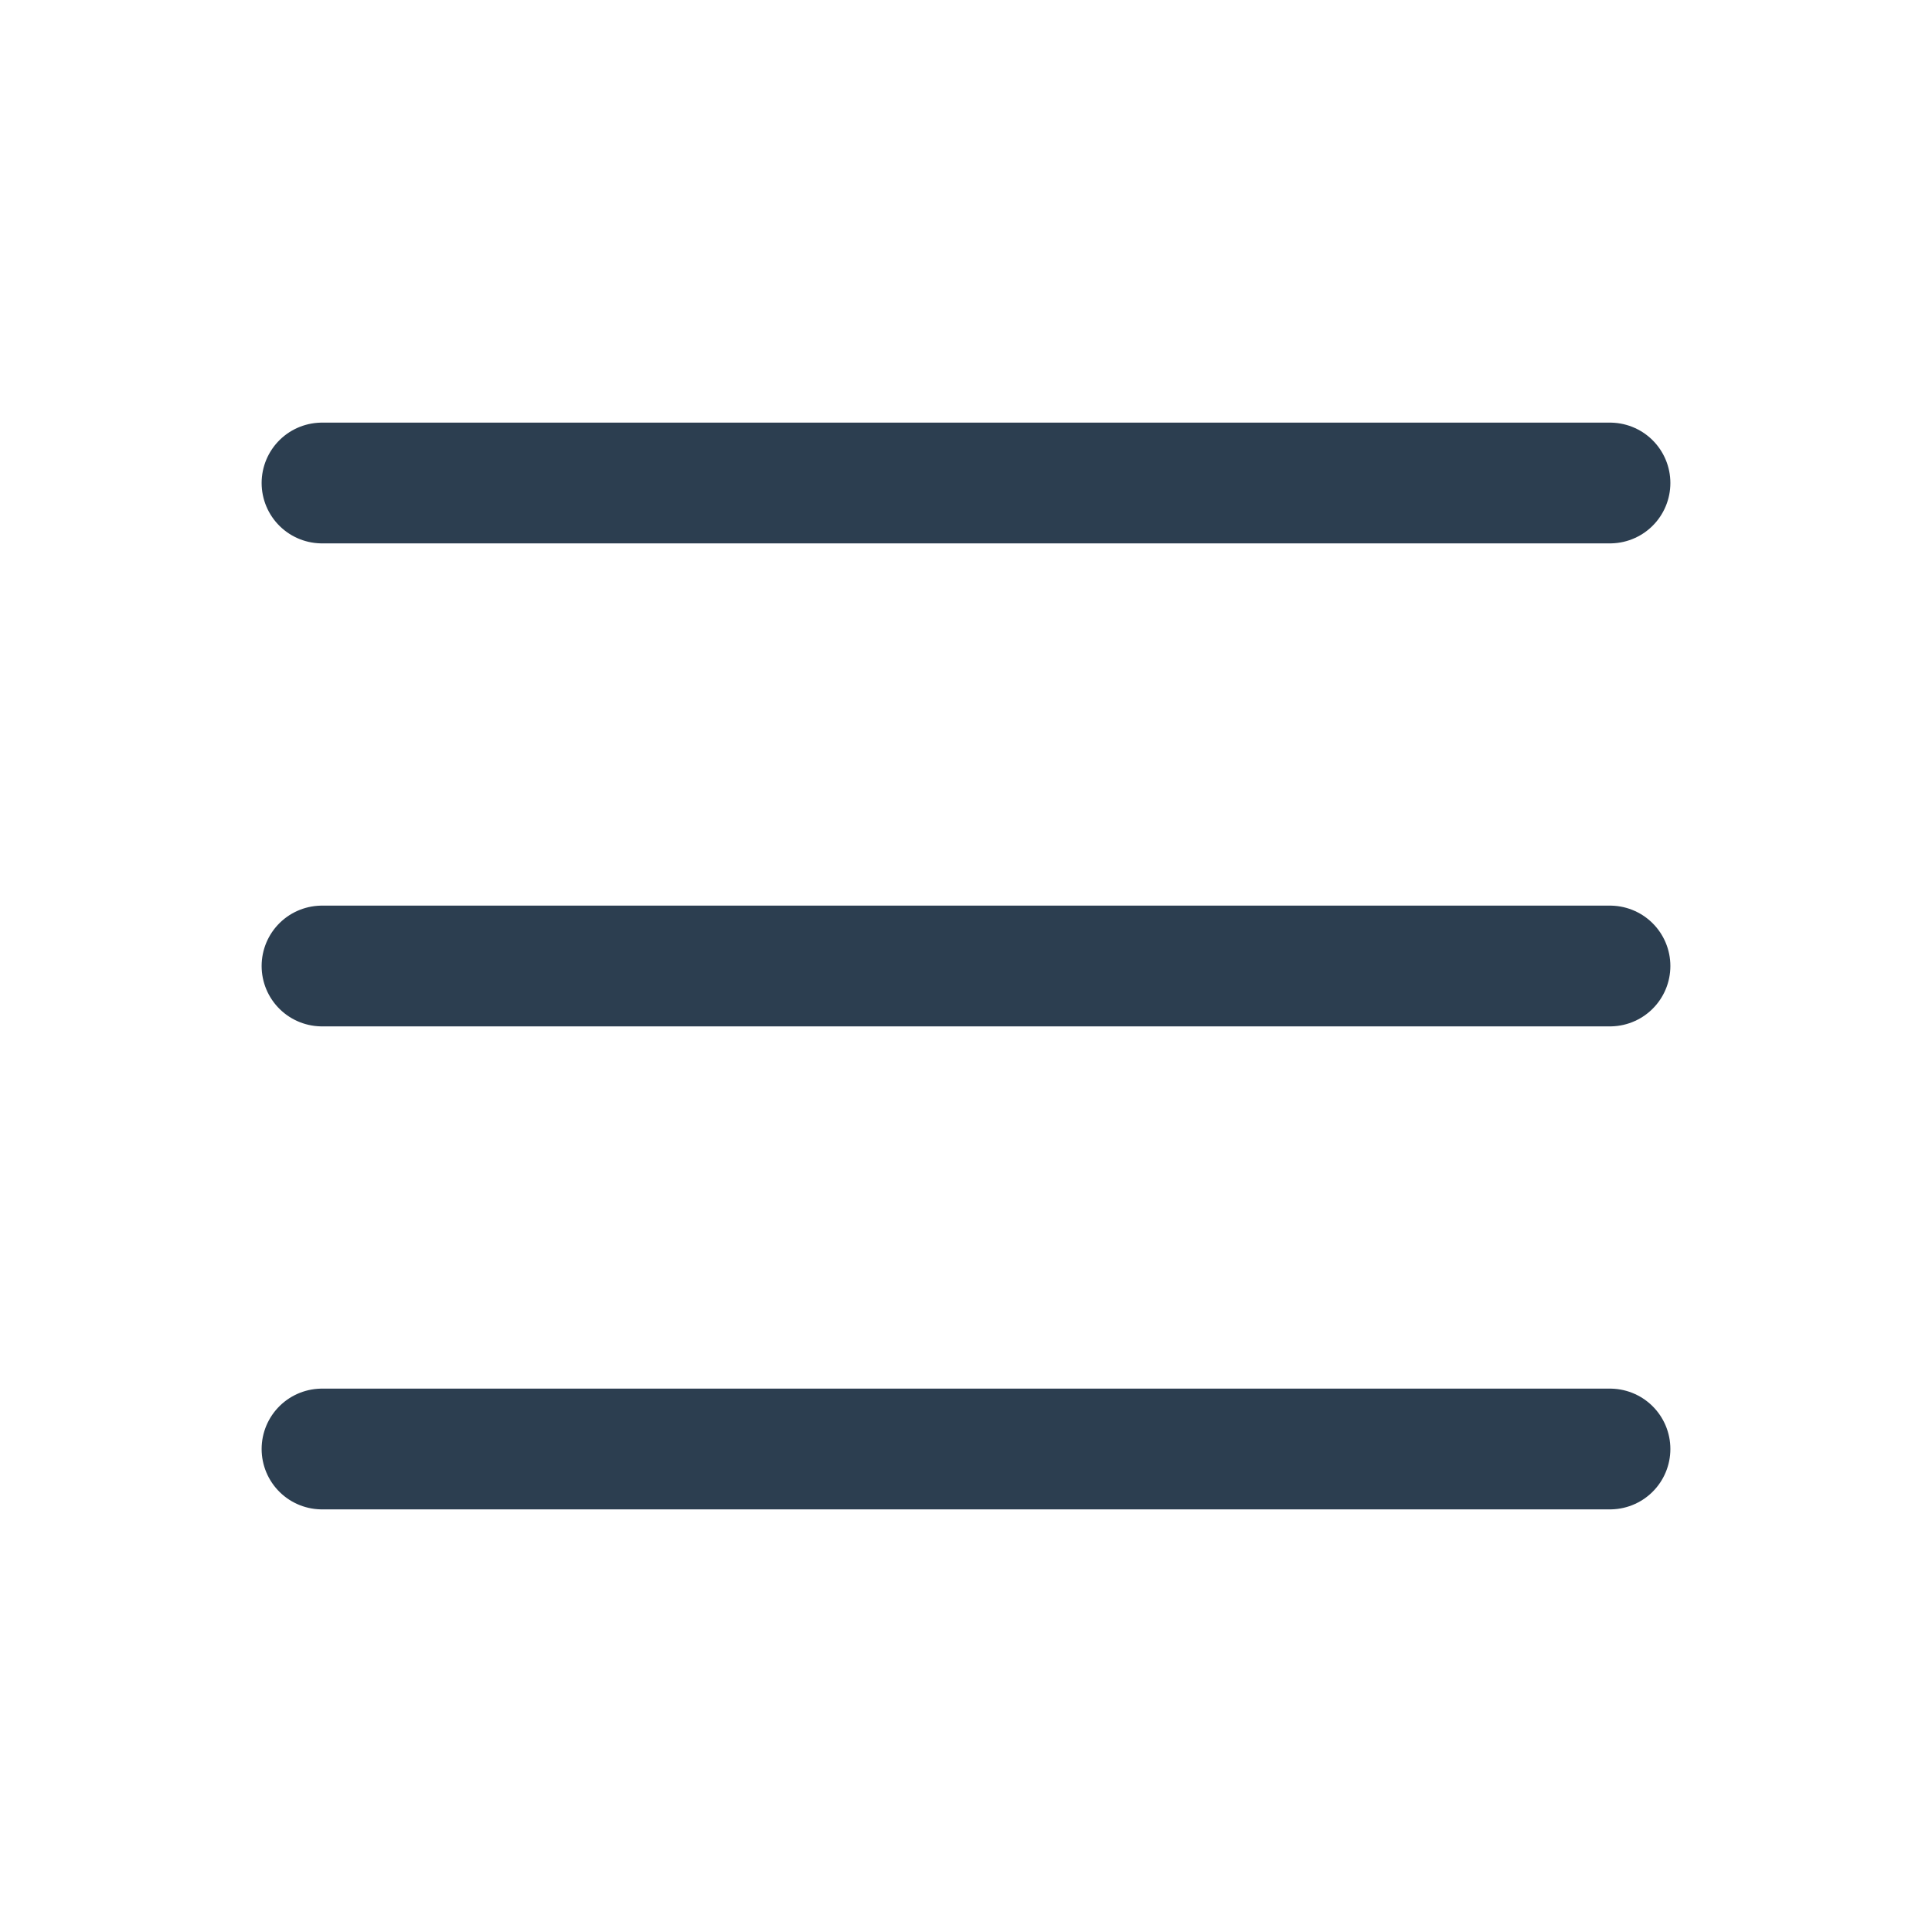
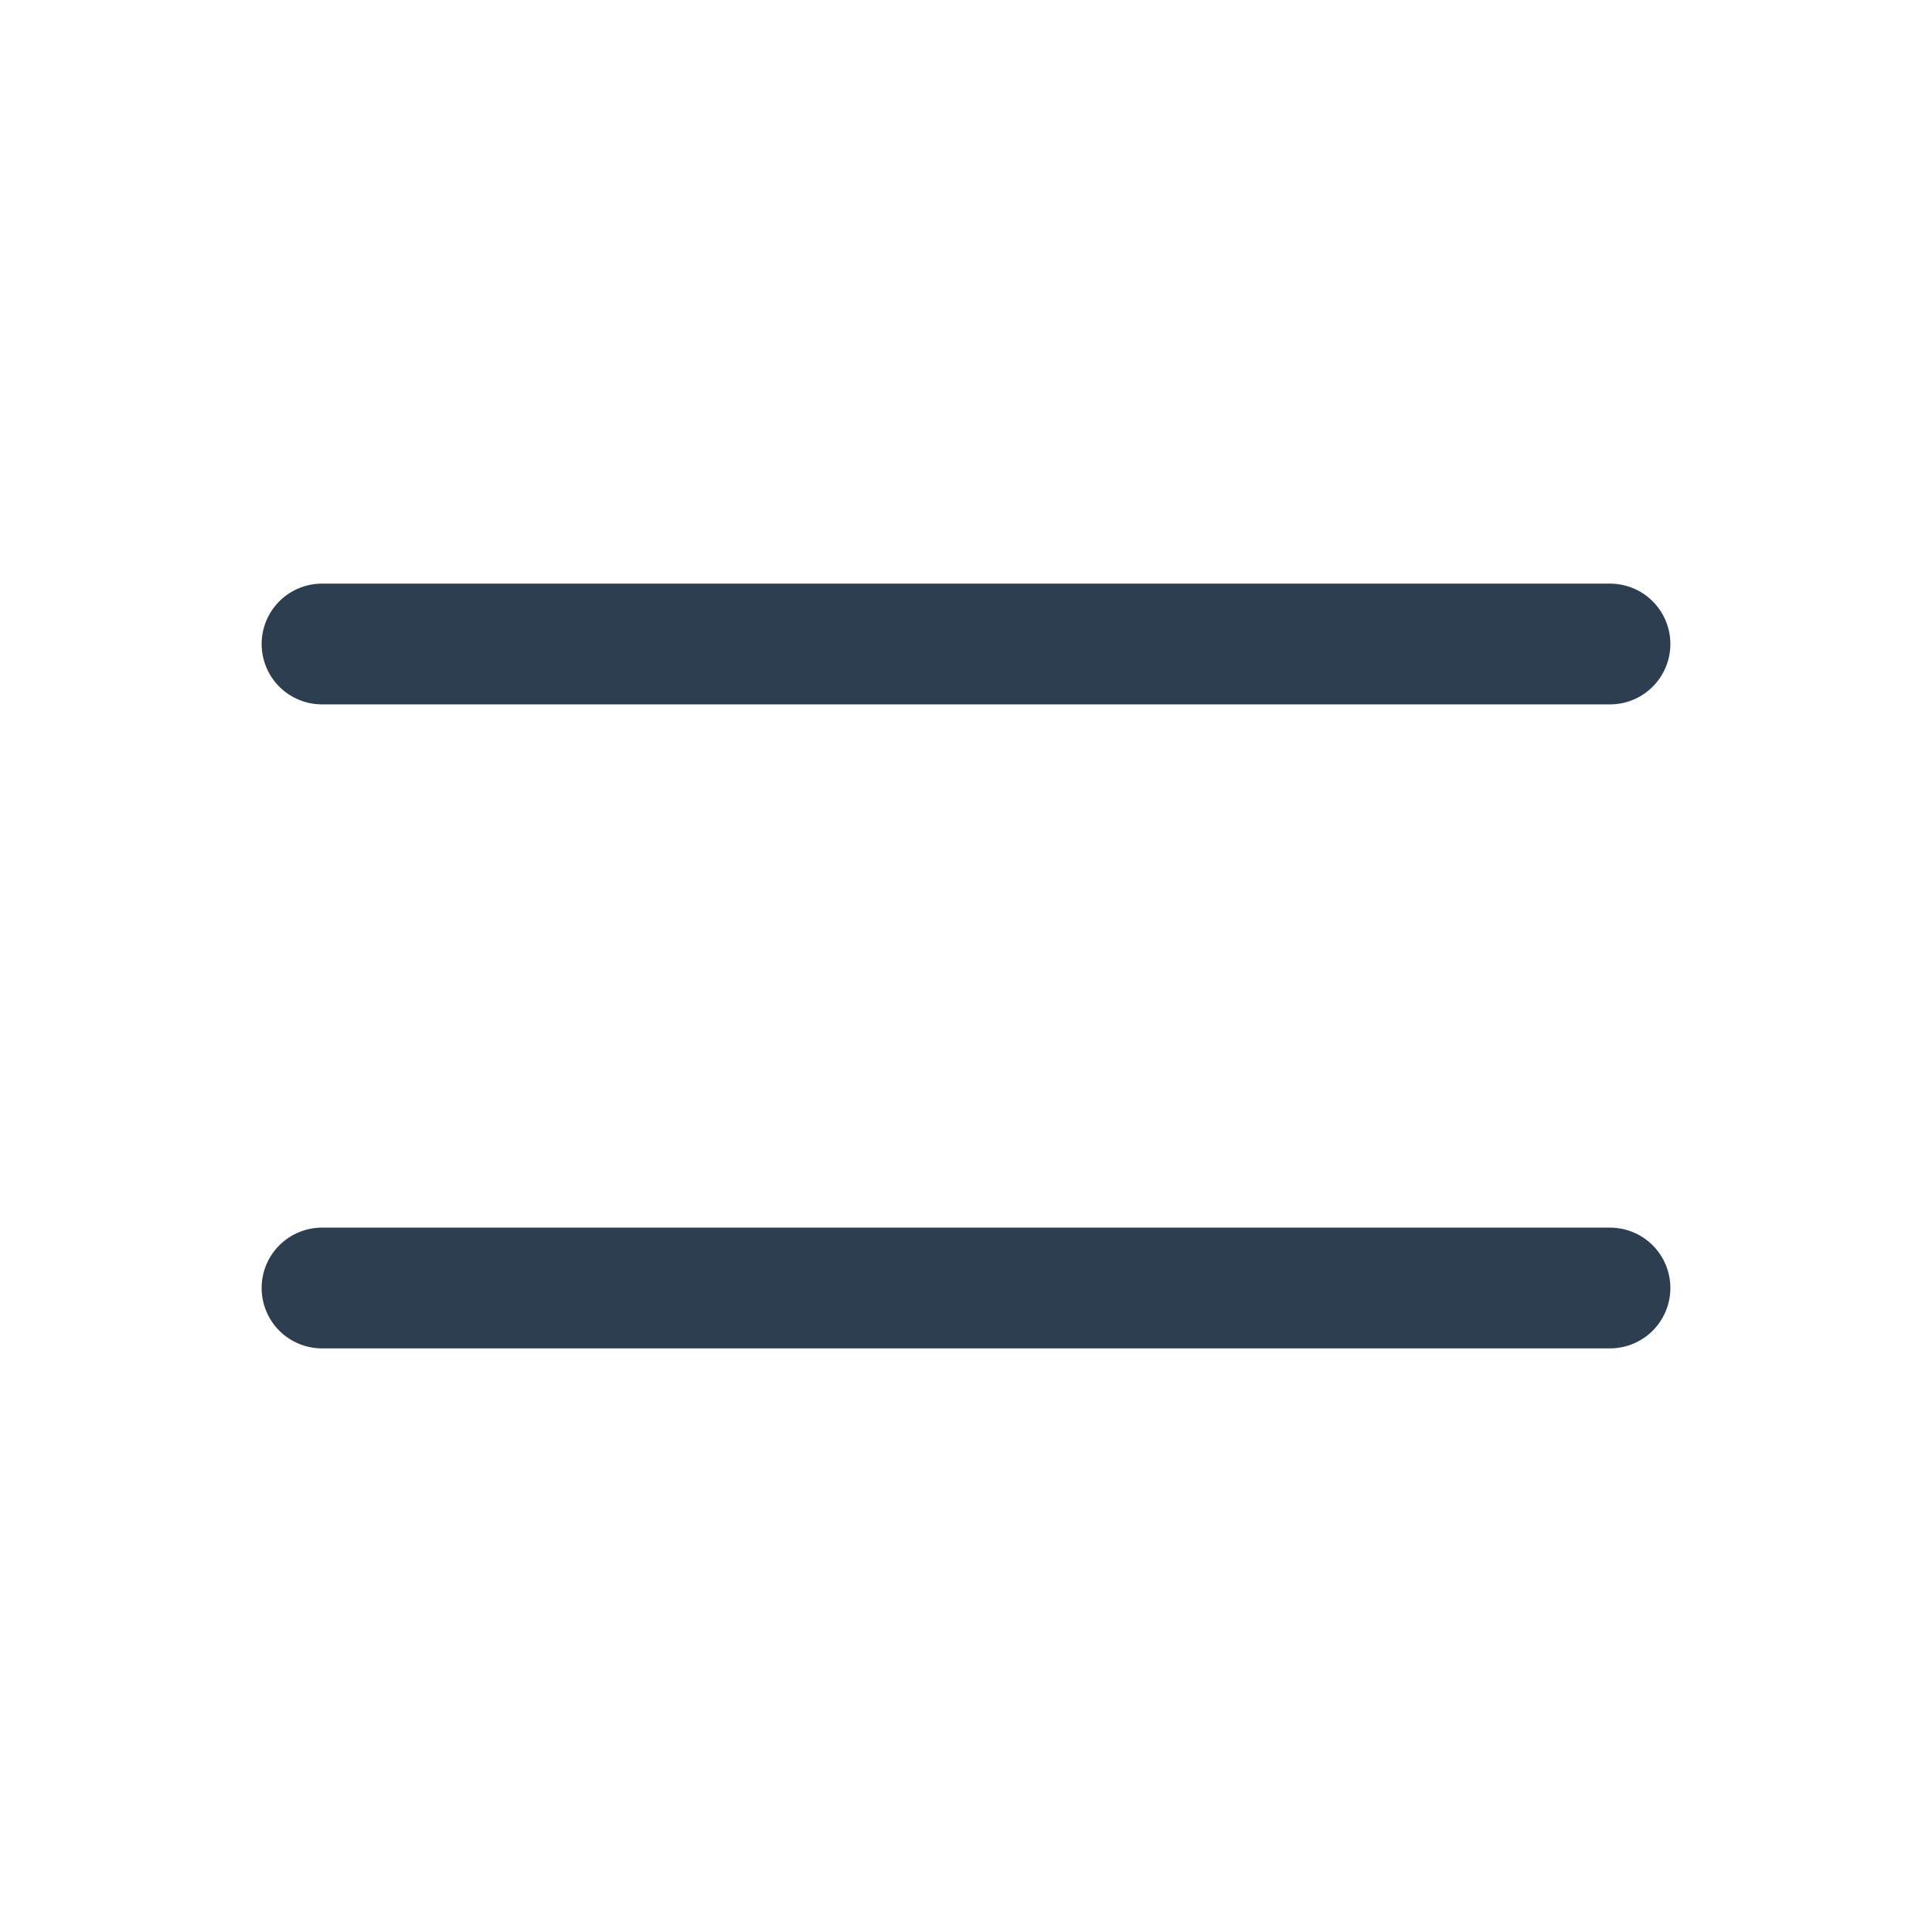
- <svg xmlns="http://www.w3.org/2000/svg" class="icon icon-tabler icon-tabler-menu-2" width="44" height="44" viewBox="0 0 24 24" stroke-width="1.5" stroke="#2c3e50" fill="none" stroke-linecap="round" stroke-linejoin="round">
+ <svg xmlns="http://www.w3.org/2000/svg" class="icon icon-tabler icon-tabler-menu" width="44" height="44" viewBox="0 0 24 24" stroke-width="1.5" stroke="#2c3e50" fill="none" stroke-linecap="round" stroke-linejoin="round">
  <path stroke="none" d="M0 0h24v24H0z" fill="none" />
-   <line x1="4" y1="6" x2="20" y2="6" />
-   <line x1="4" y1="12" x2="20" y2="12" />
-   <line x1="4" y1="18" x2="20" y2="18" />
+   <line x1="4" y1="8" x2="20" y2="8" />
+   <line x1="4" y1="16" x2="20" y2="16" />
</svg>
